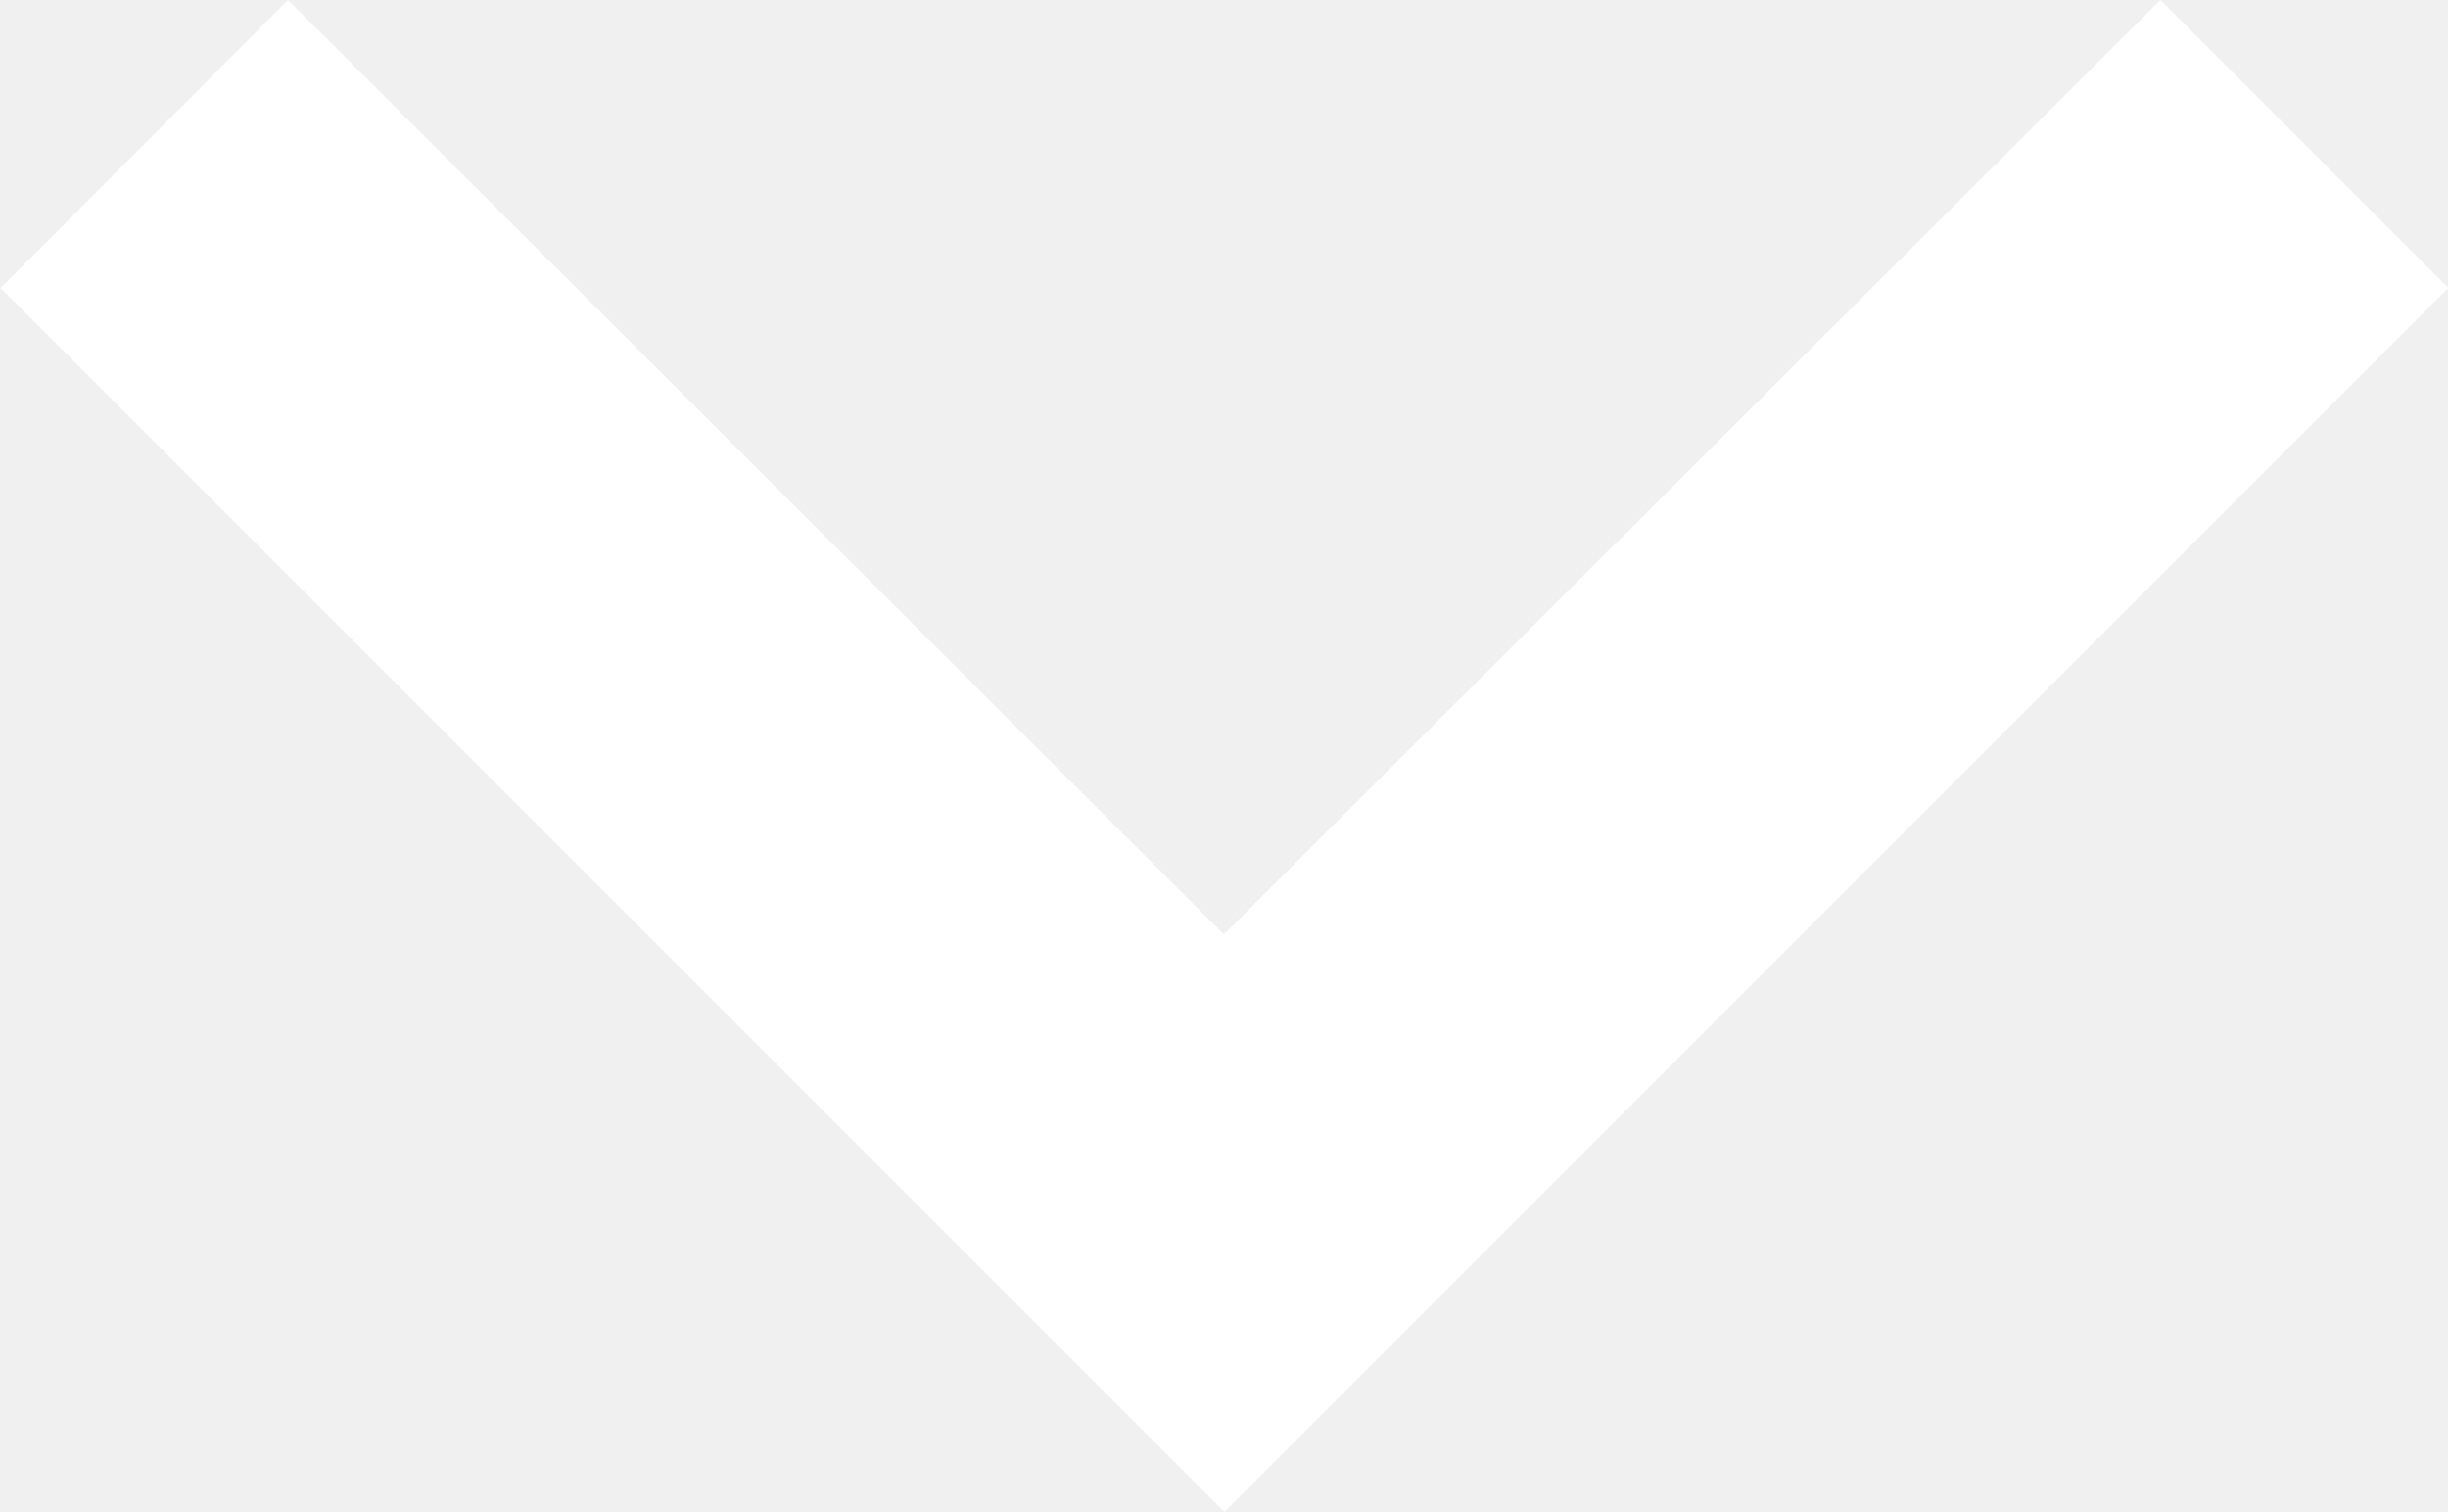
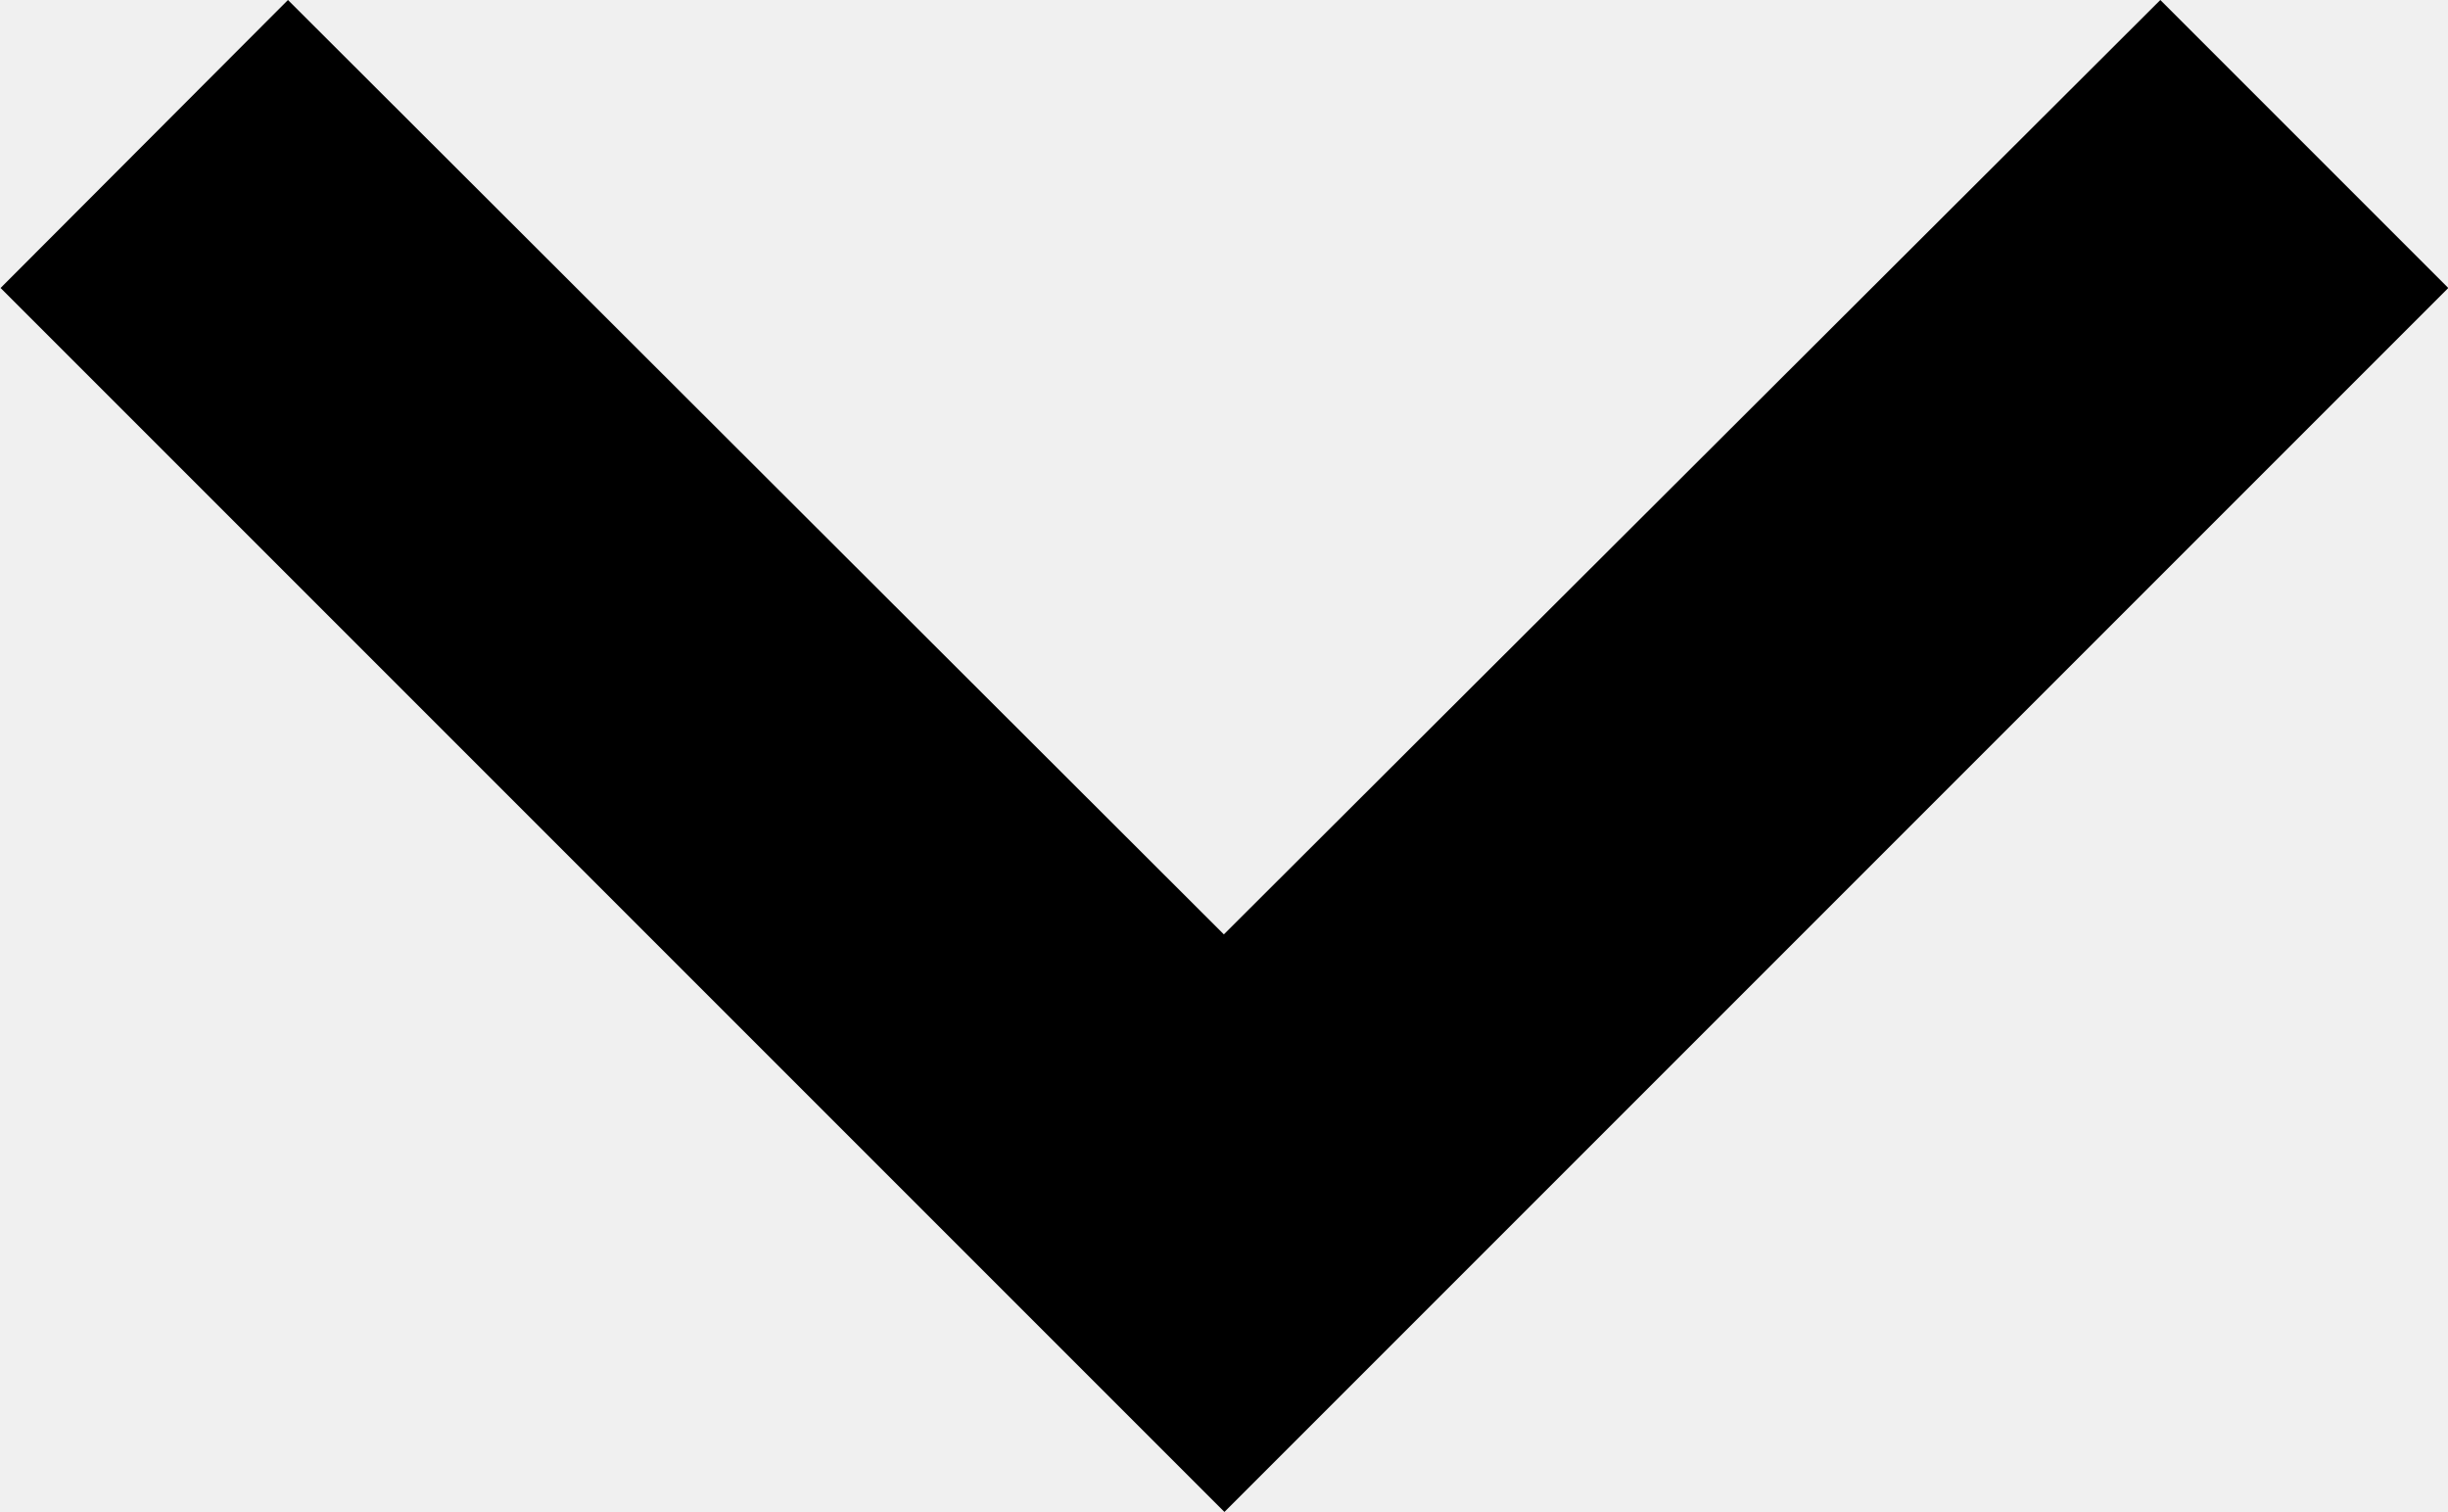
<svg xmlns="http://www.w3.org/2000/svg" preserveAspectRatio="none" viewBox="0 0 34.004 20.997" width="34.004" height="20.997">
-   <path d="M4 0l13 12.978L30.008 0l4 4-17 17-17-17z" fill="white" />
+   <path d="M4 0l13 12.978L30.008 0l4 4-17 17-17-17z" fill="currentColor" />
</svg>
